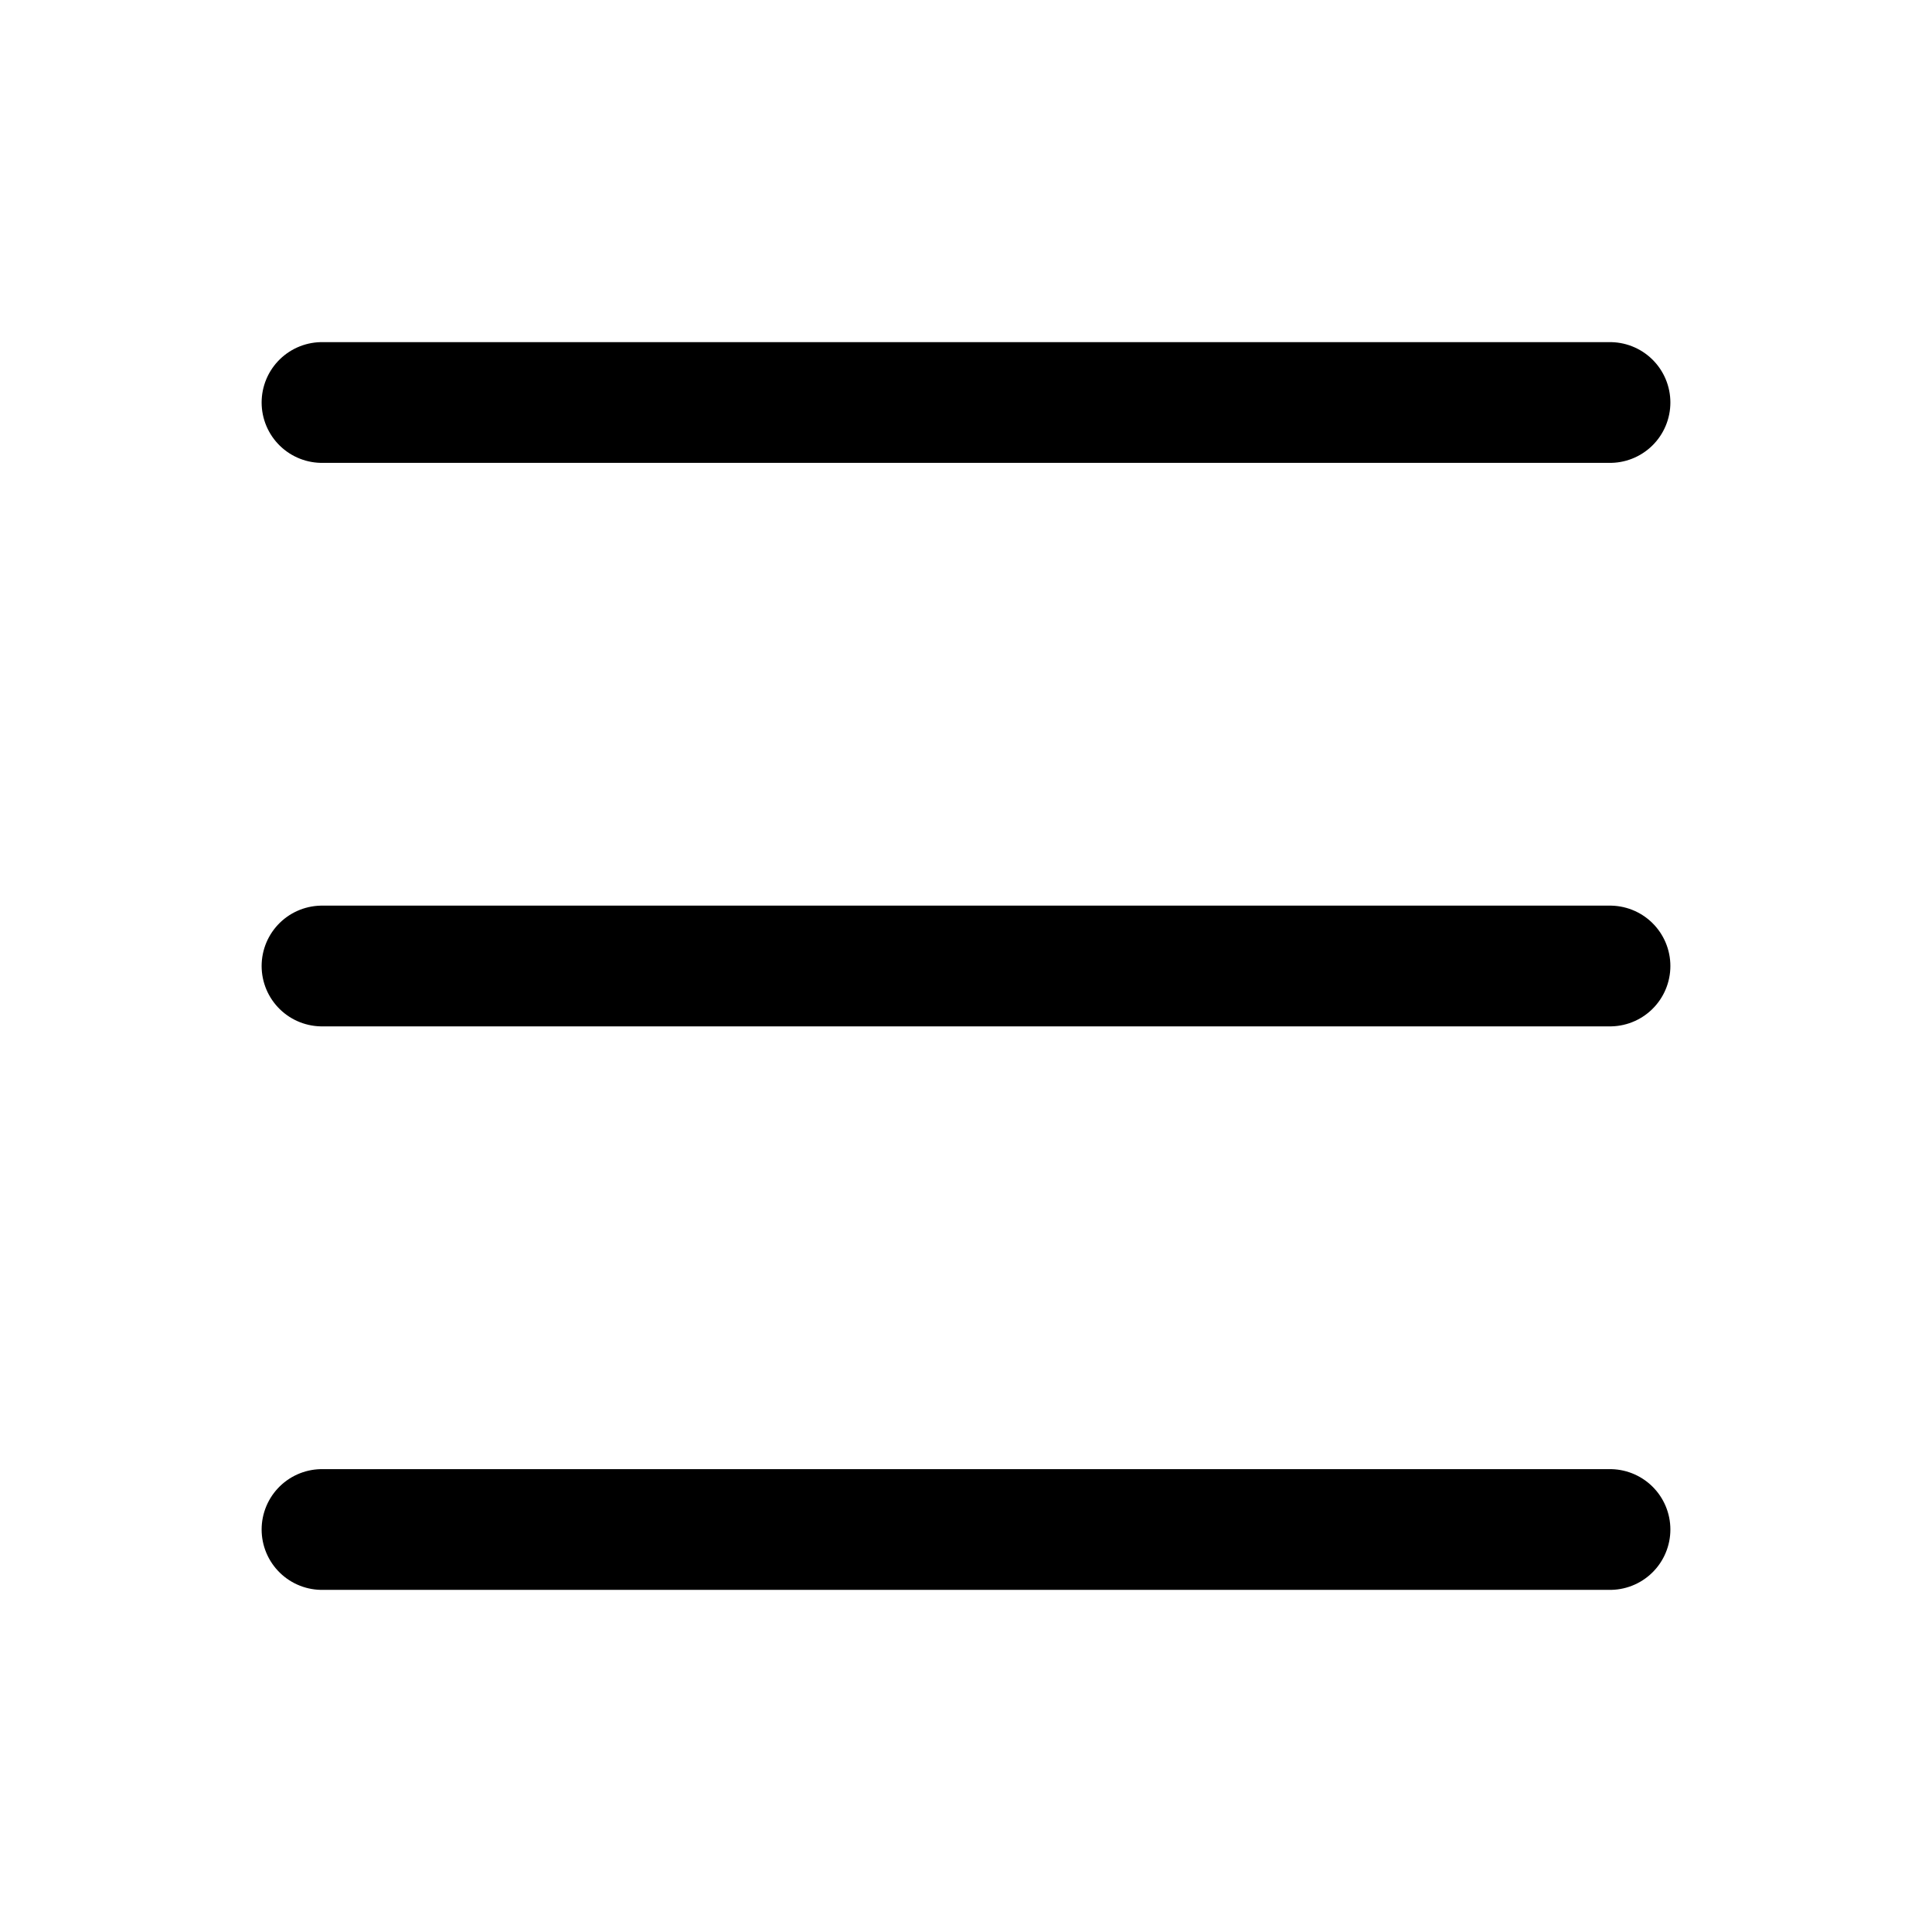
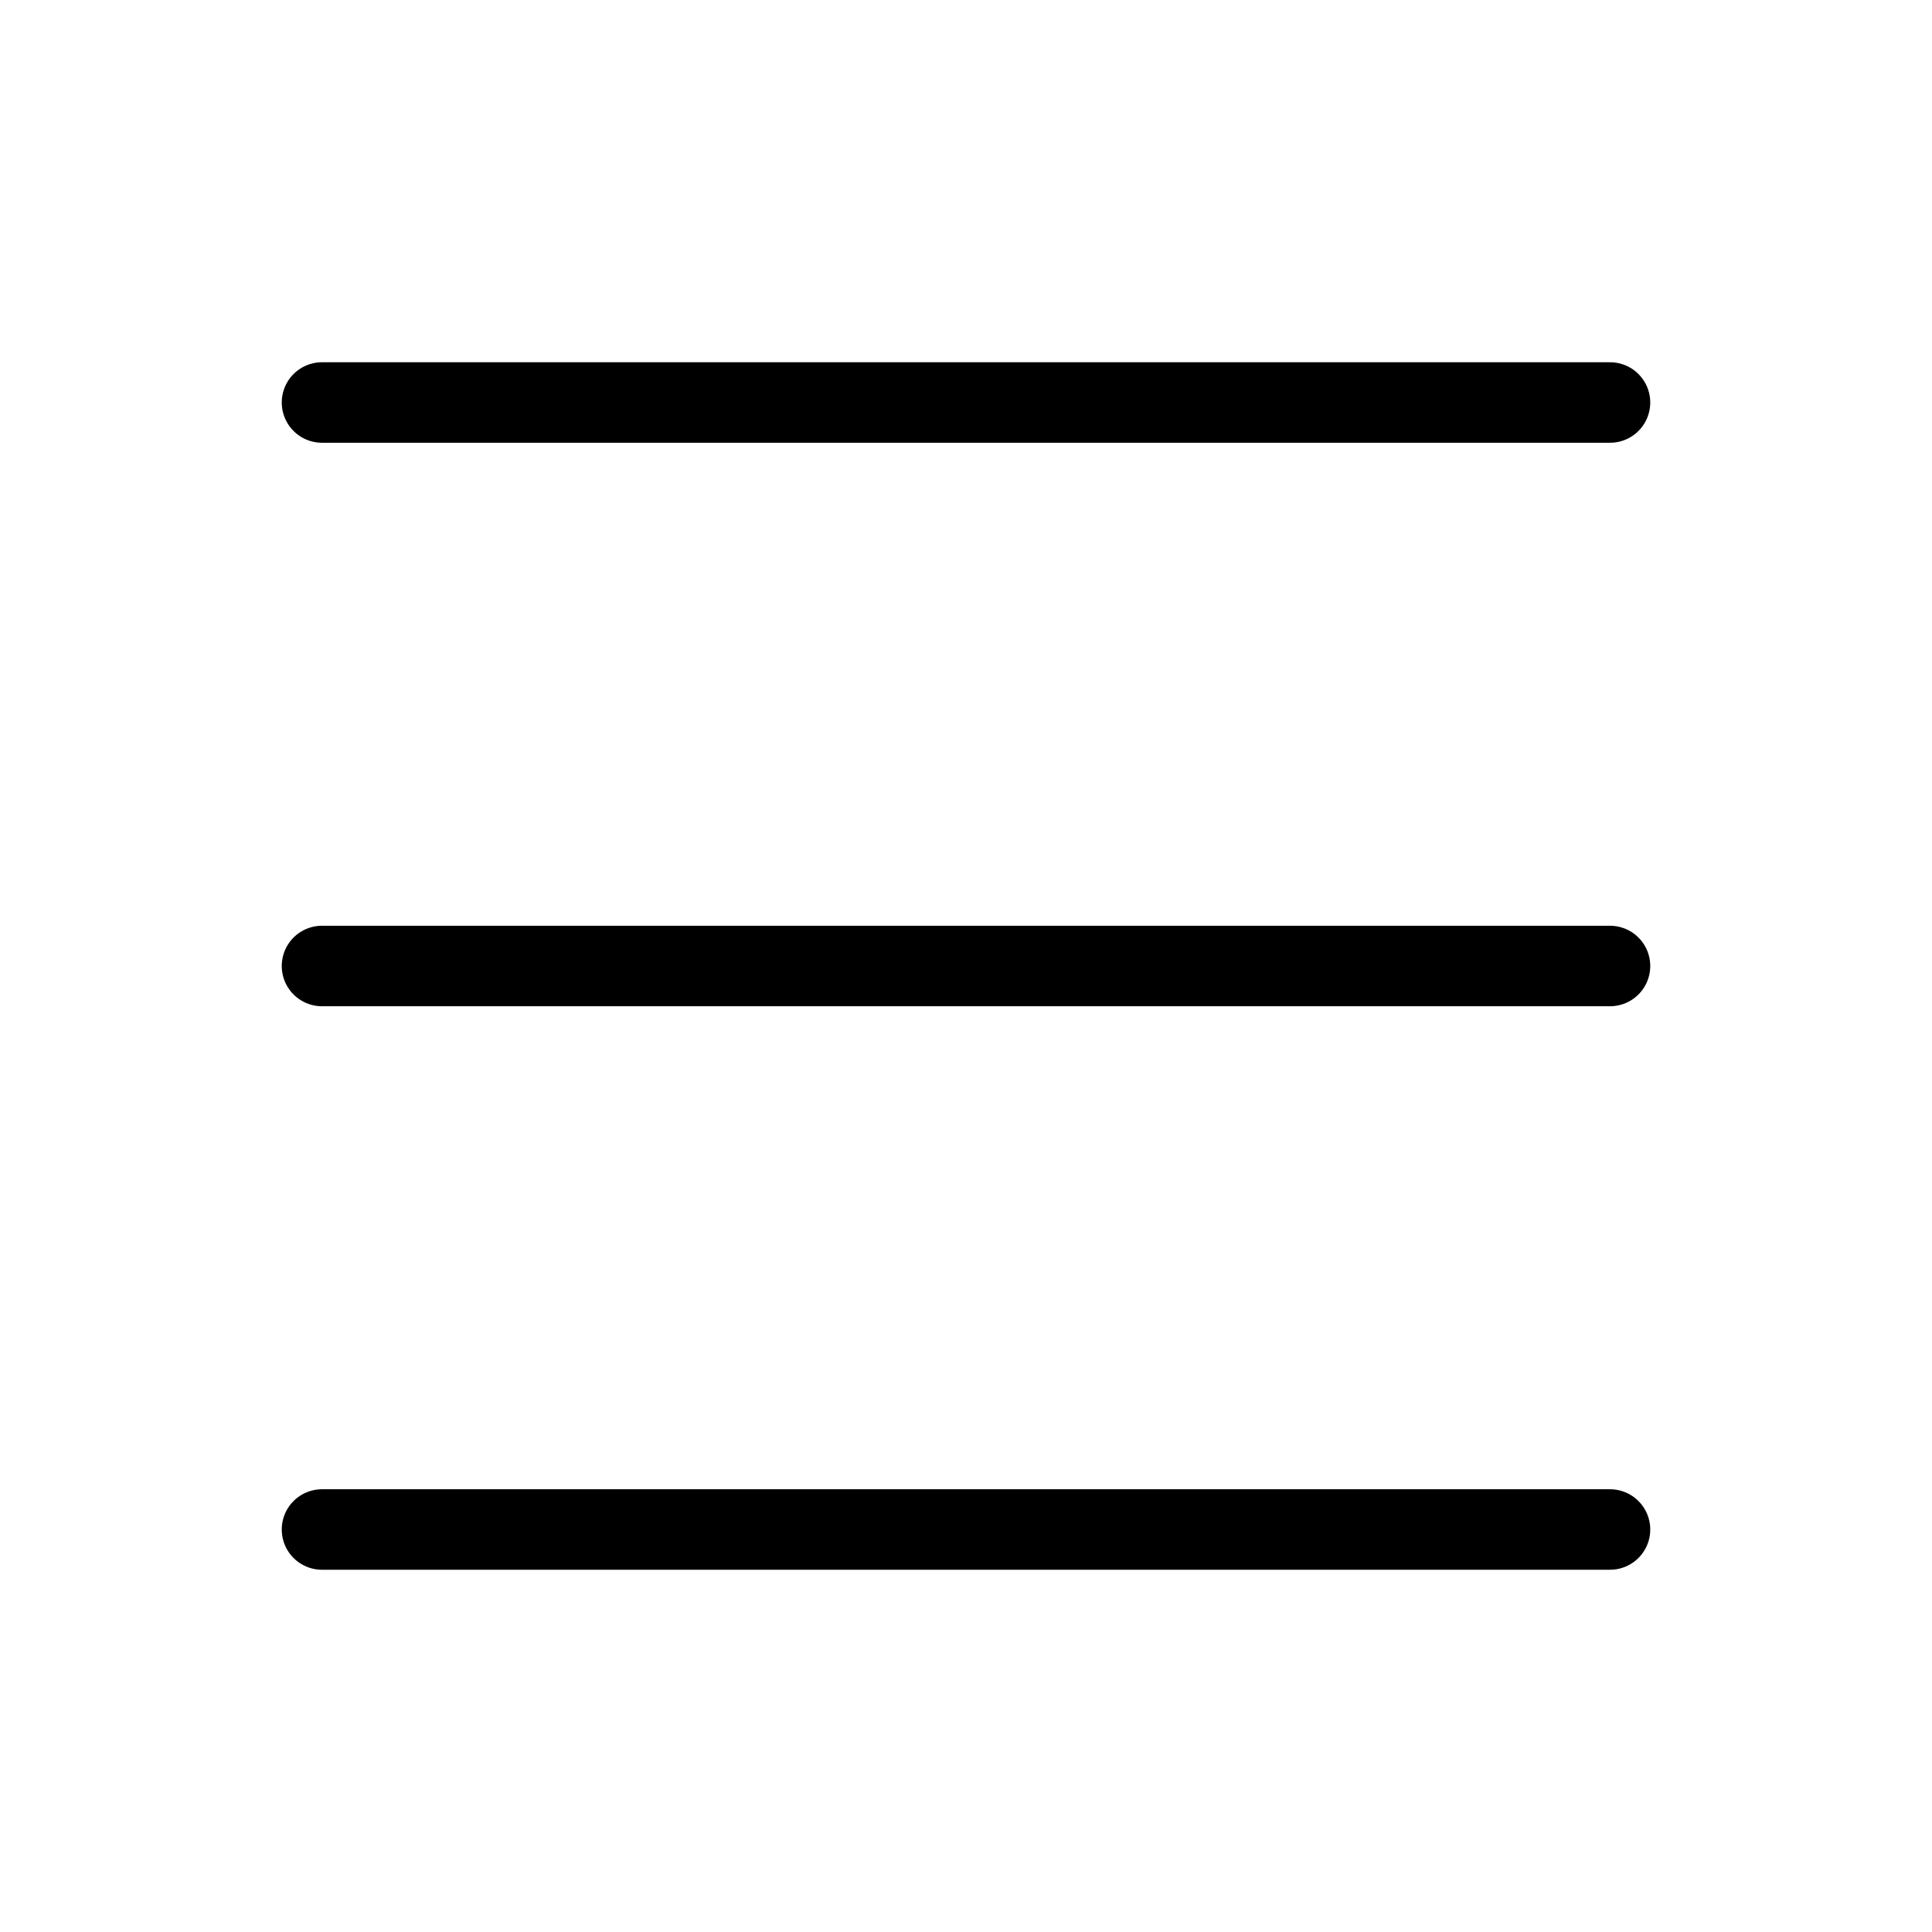
<svg xmlns="http://www.w3.org/2000/svg" viewBox="0 0 24 24" fill="none">
-   <path d="M4 5H20M4 12H20M4 19H20" stroke="currentColor" stroke-width="1.5" stroke-linecap="round" stroke-linejoin="round" />
+   <path d="M4 5H20M4 12H20M4 19H20" stroke="currentColor" strokeWidth="1.5" stroke-linecap="round" strokeLinejoin="round" />
</svg>
